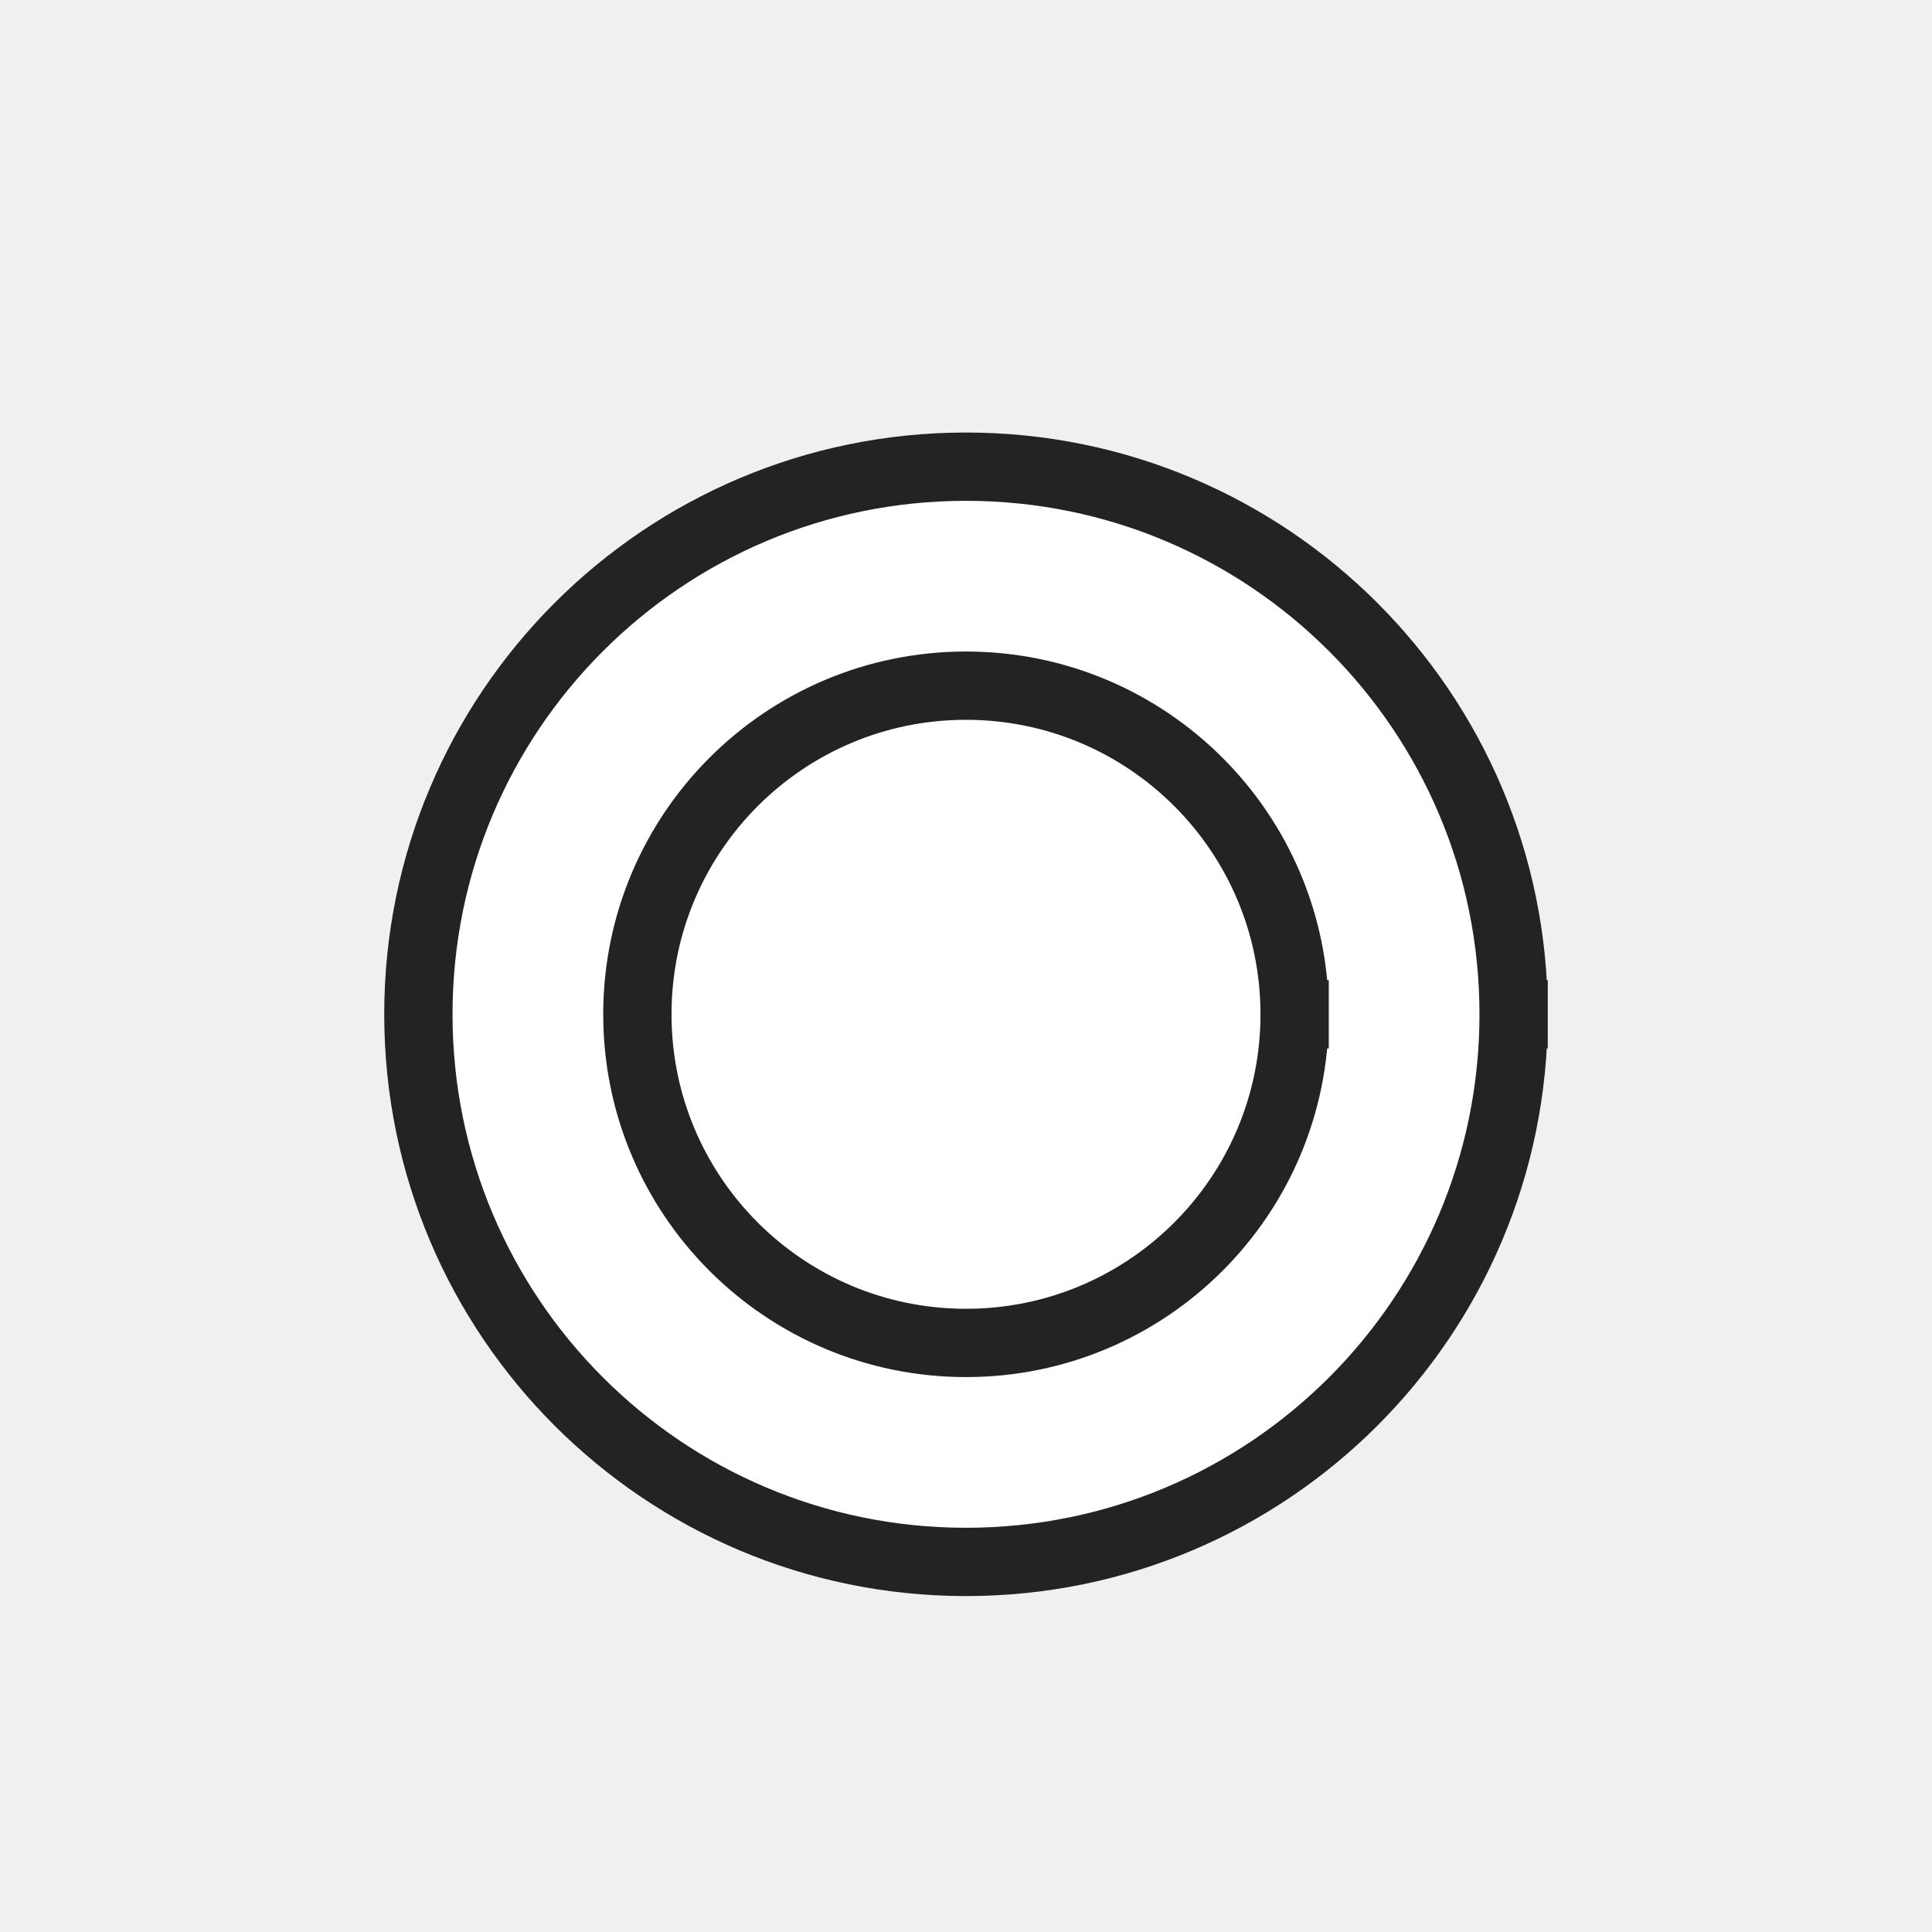
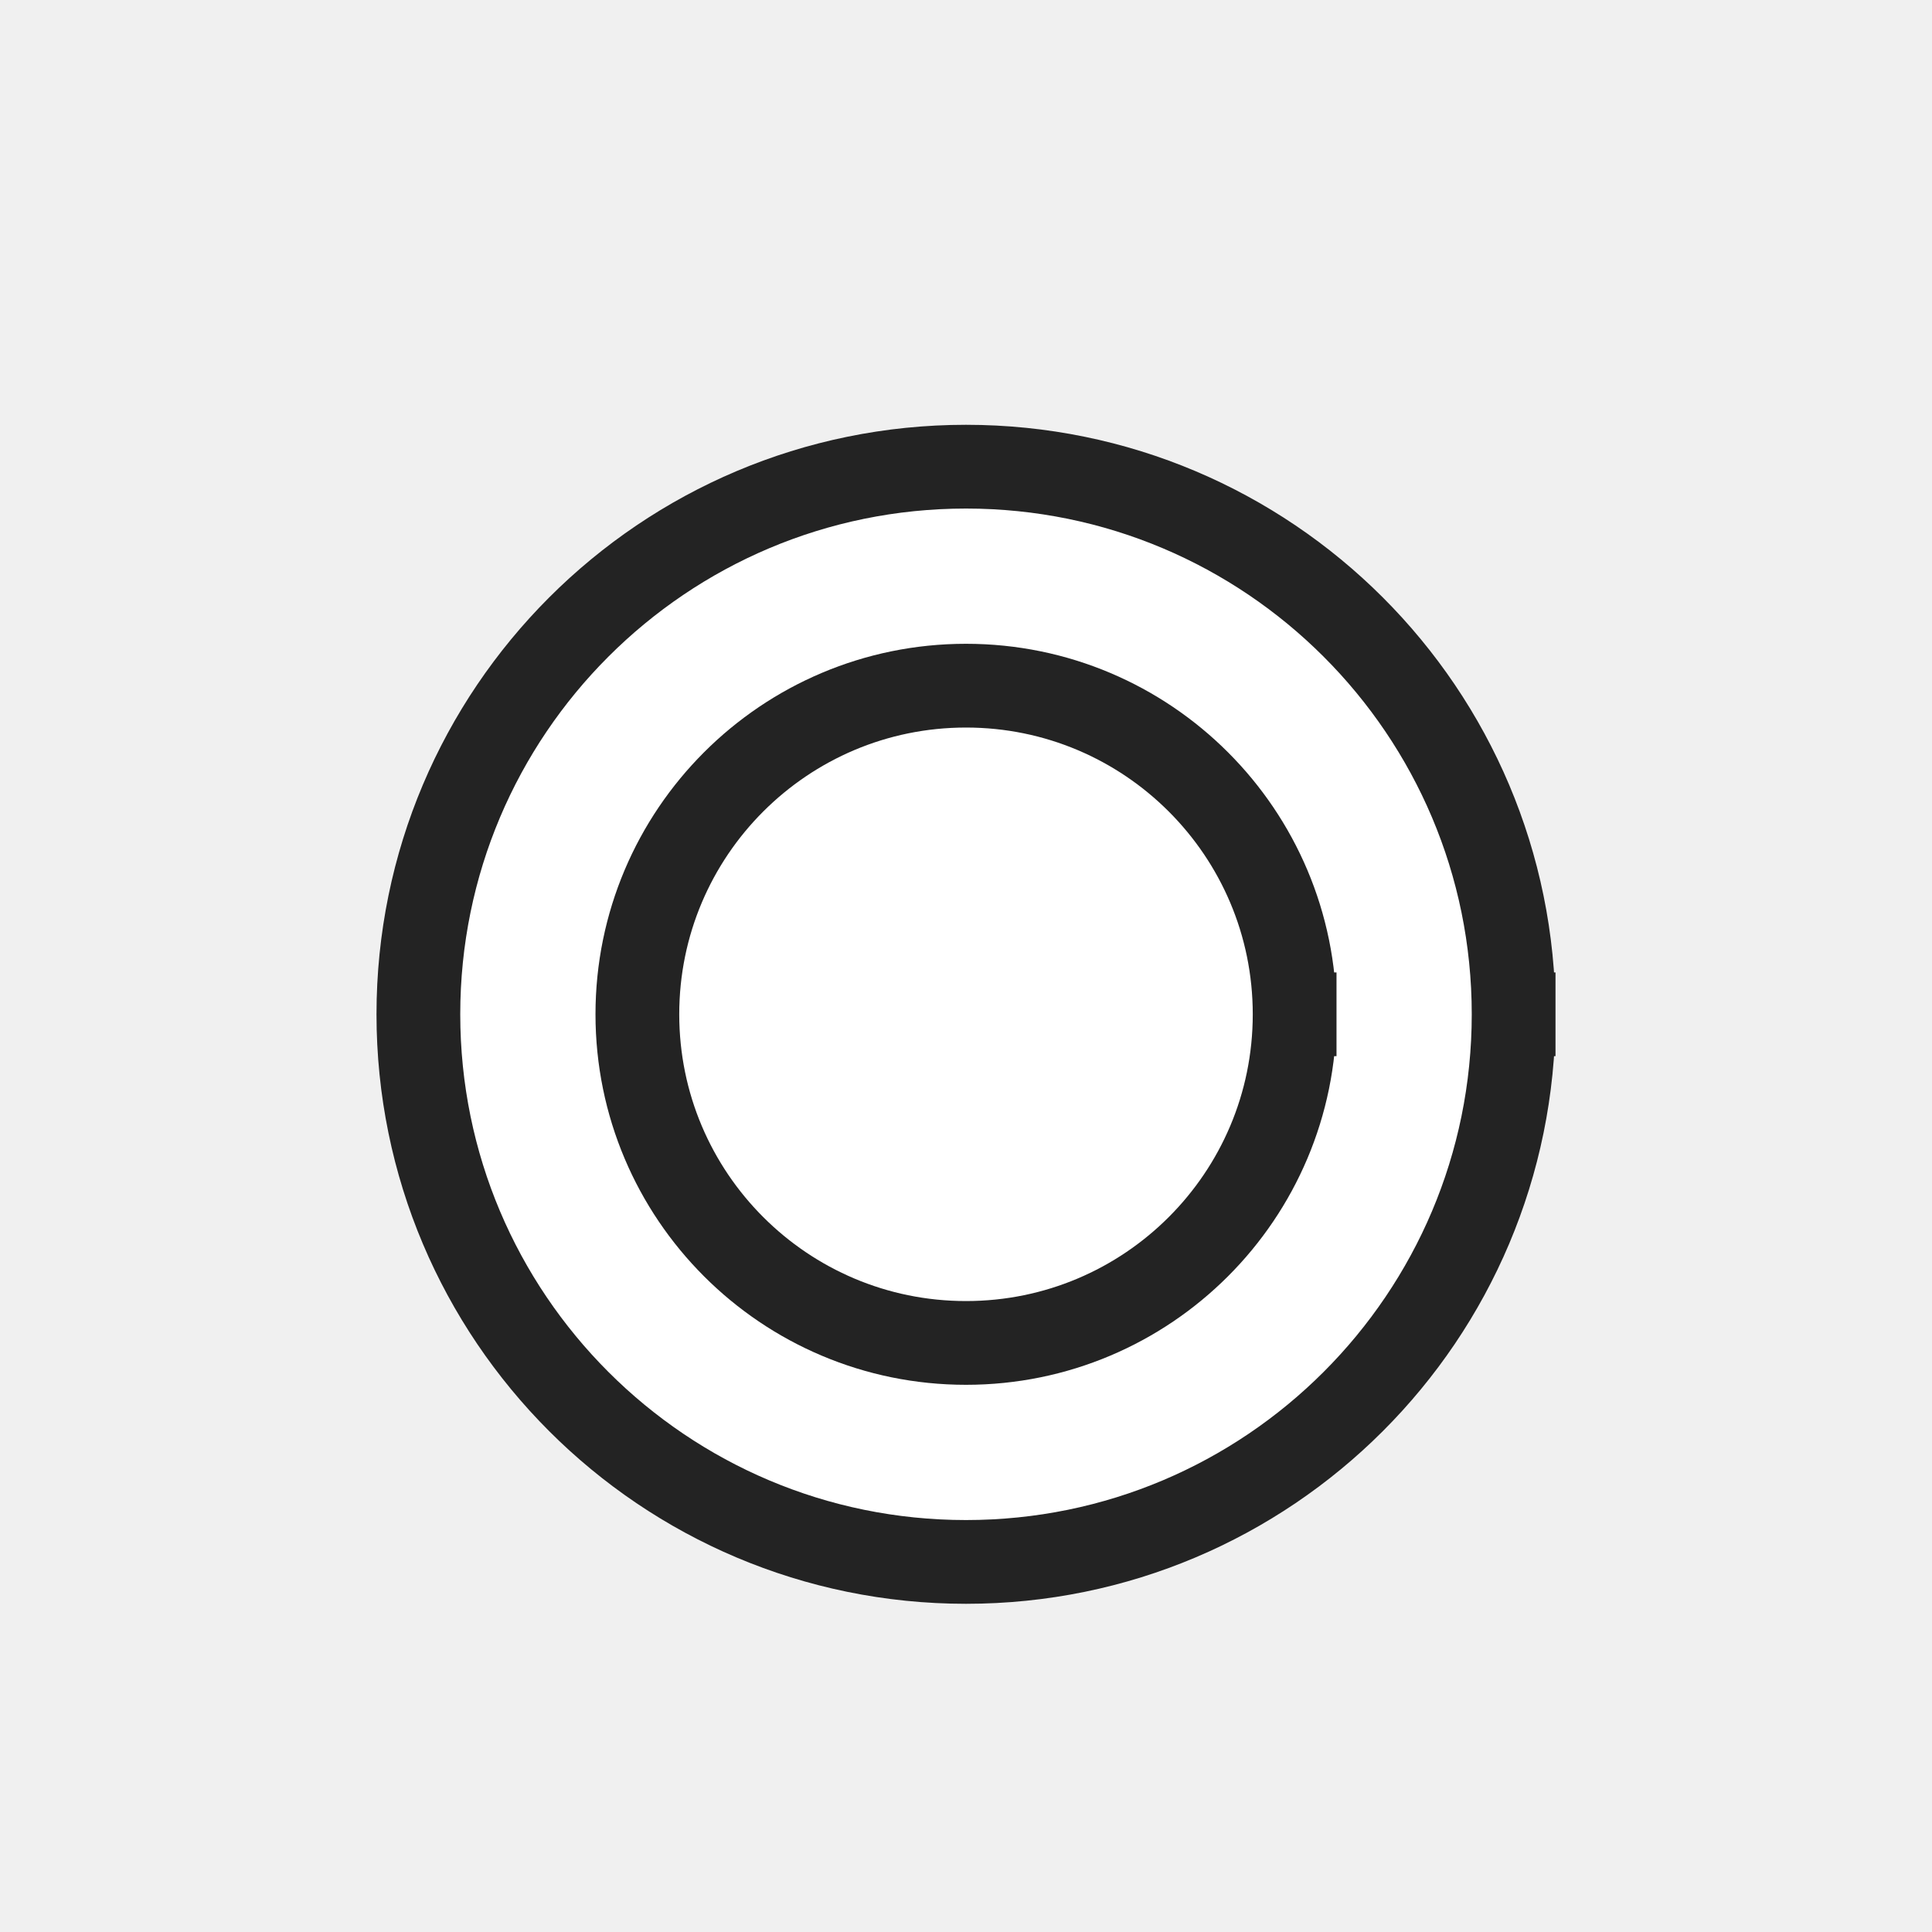
<svg xmlns="http://www.w3.org/2000/svg" width="32" height="32" viewBox="6 12 20 7" version="1.2" baseProfile="tiny">
  <defs>
</defs>
  <g fill="none" stroke="black" stroke-width="1" fill-rule="evenodd" stroke-linecap="square" stroke-linejoin="bevel">
-     <g fill="#ffffff" fill-opacity="1" stroke="#232323" stroke-opacity="1" stroke-width="0.707" stroke-linecap="square" stroke-linejoin="round" transform="matrix(1,0,0,1,0,0)" font-family="MS Shell Dlg 2" font-size="8.25" font-weight="400" font-style="normal">
+     <g fill="#ffffff" fill-opacity="1" stroke="#232323" stroke-opacity="1" stroke-width="0.867" stroke-linecap="square" stroke-linejoin="round" transform="matrix(1,0,0,1,0,0)" font-family="MS Shell Dlg 2" font-size="8.25" font-weight="400" font-style="normal">
      <path vector-effect="none" fill-rule="evenodd" d="M21.669,16 C21.669,19.131 19.131,21.669 16,21.669 C12.869,21.669 10.331,19.131 10.331,16 C10.331,12.869 12.869,10.331 16,10.331 C19.131,10.331 21.669,12.869 21.669,16 " />
    </g>
-     <g fill="#ffffff" fill-opacity="1" stroke="#232323" stroke-opacity="1" stroke-width="0.707" stroke-linecap="square" stroke-linejoin="bevel" transform="matrix(1,0,0,1,0,0)" font-family="MS Shell Dlg 2" font-size="8.25" font-weight="400" font-style="normal">
+     <g fill="#ffffff" fill-opacity="1" stroke="#232323" stroke-opacity="1" stroke-width="0.867" stroke-linecap="square" stroke-linejoin="bevel" transform="matrix(1,0,0,1,0,0)" font-family="MS Shell Dlg 2" font-size="8.25" font-weight="400" font-style="normal">
      <path vector-effect="none" fill-rule="evenodd" d="M19.402,16 C19.402,17.879 17.879,19.402 16,19.402 C14.121,19.402 12.598,17.879 12.598,16 C12.598,14.121 14.121,12.598 16,12.598 C17.879,12.598 19.402,14.121 19.402,16 " />
    </g>
  </g>
</svg>
